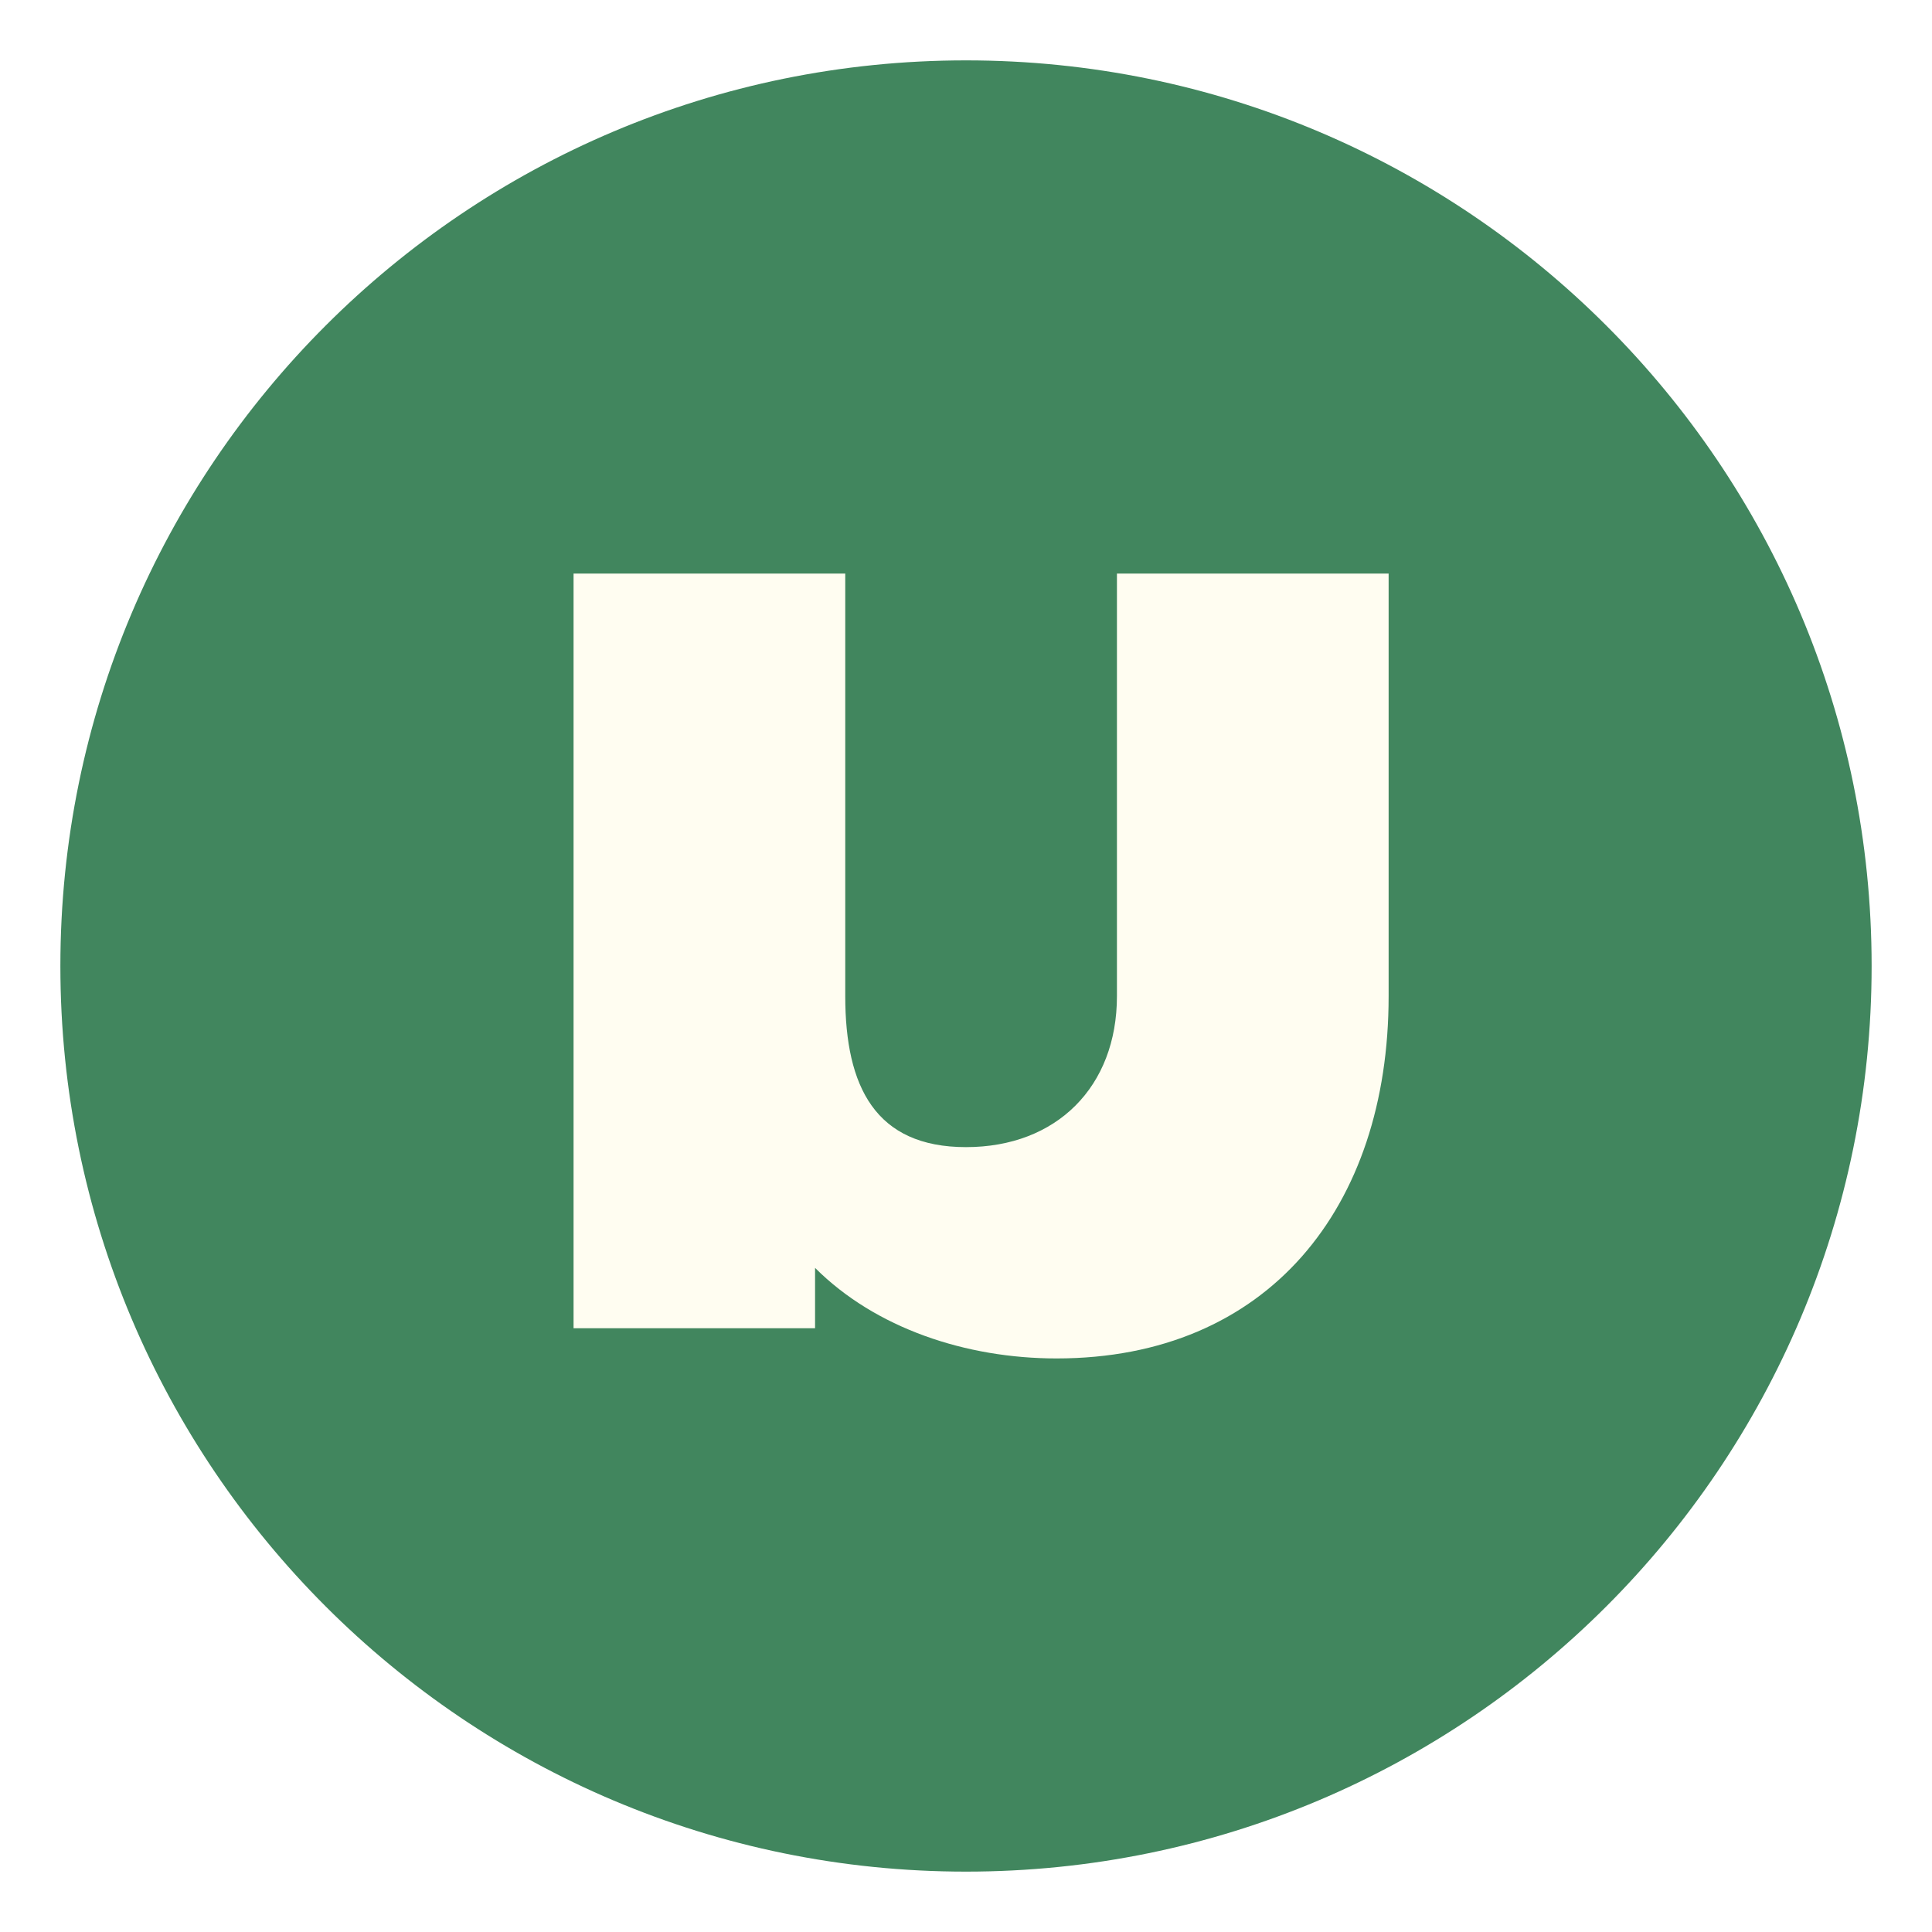
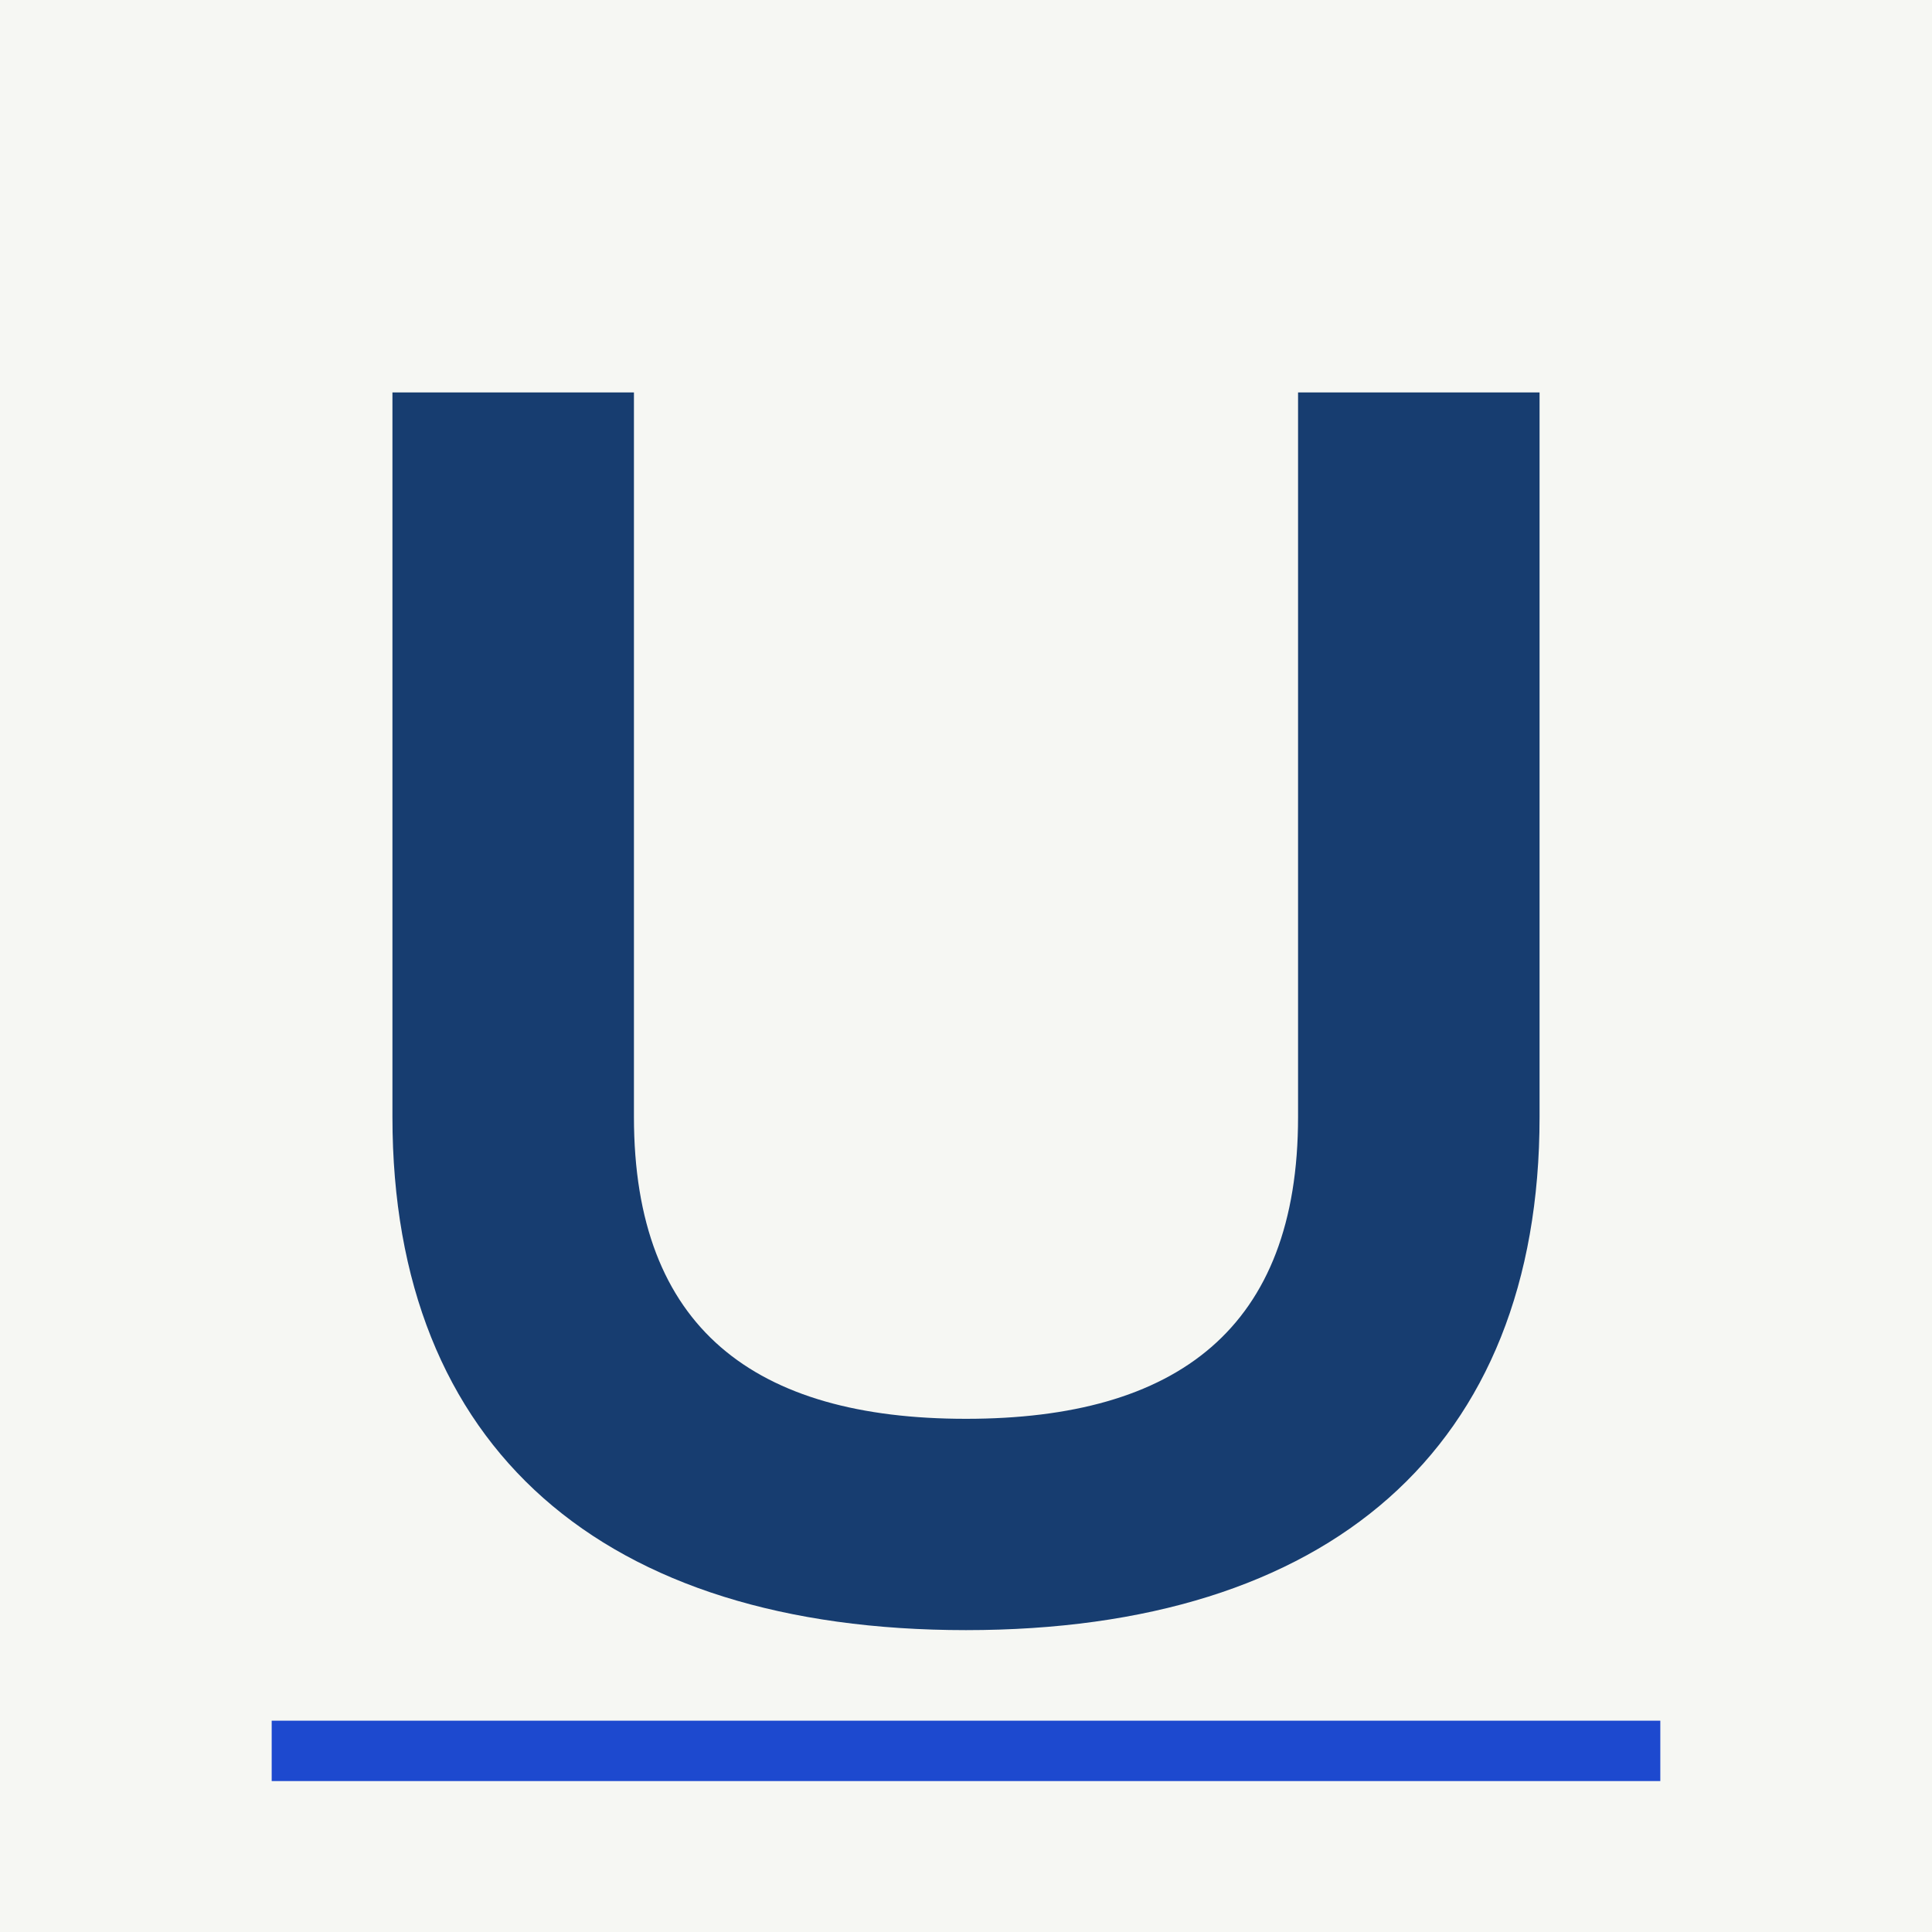
<svg xmlns="http://www.w3.org/2000/svg" viewBox="0 0 64 64">
-   <circle cx="32" cy="32" r="30" fill="#41865e" />
-   <path d="M19 19v25h8v-2c2 2 5 3 8 3 7 0 11-5 11-12V19h-9v14c0 3-2 5-5 5s-4-2-4-5V19z" fill="#fffdf1" />
+   <rect width="64" height="64" fill="#f6f7f3" />
+   <path d="M13 13v24c0 11 7 17 19 17s19-6 19-17V13h-8v24c0 7-4 10-11 10s-11-3-11-10V13z" fill="#173d70" />
+   <path d="M9 58h46" stroke="#1d49cf" stroke-width="2" />
</svg>
